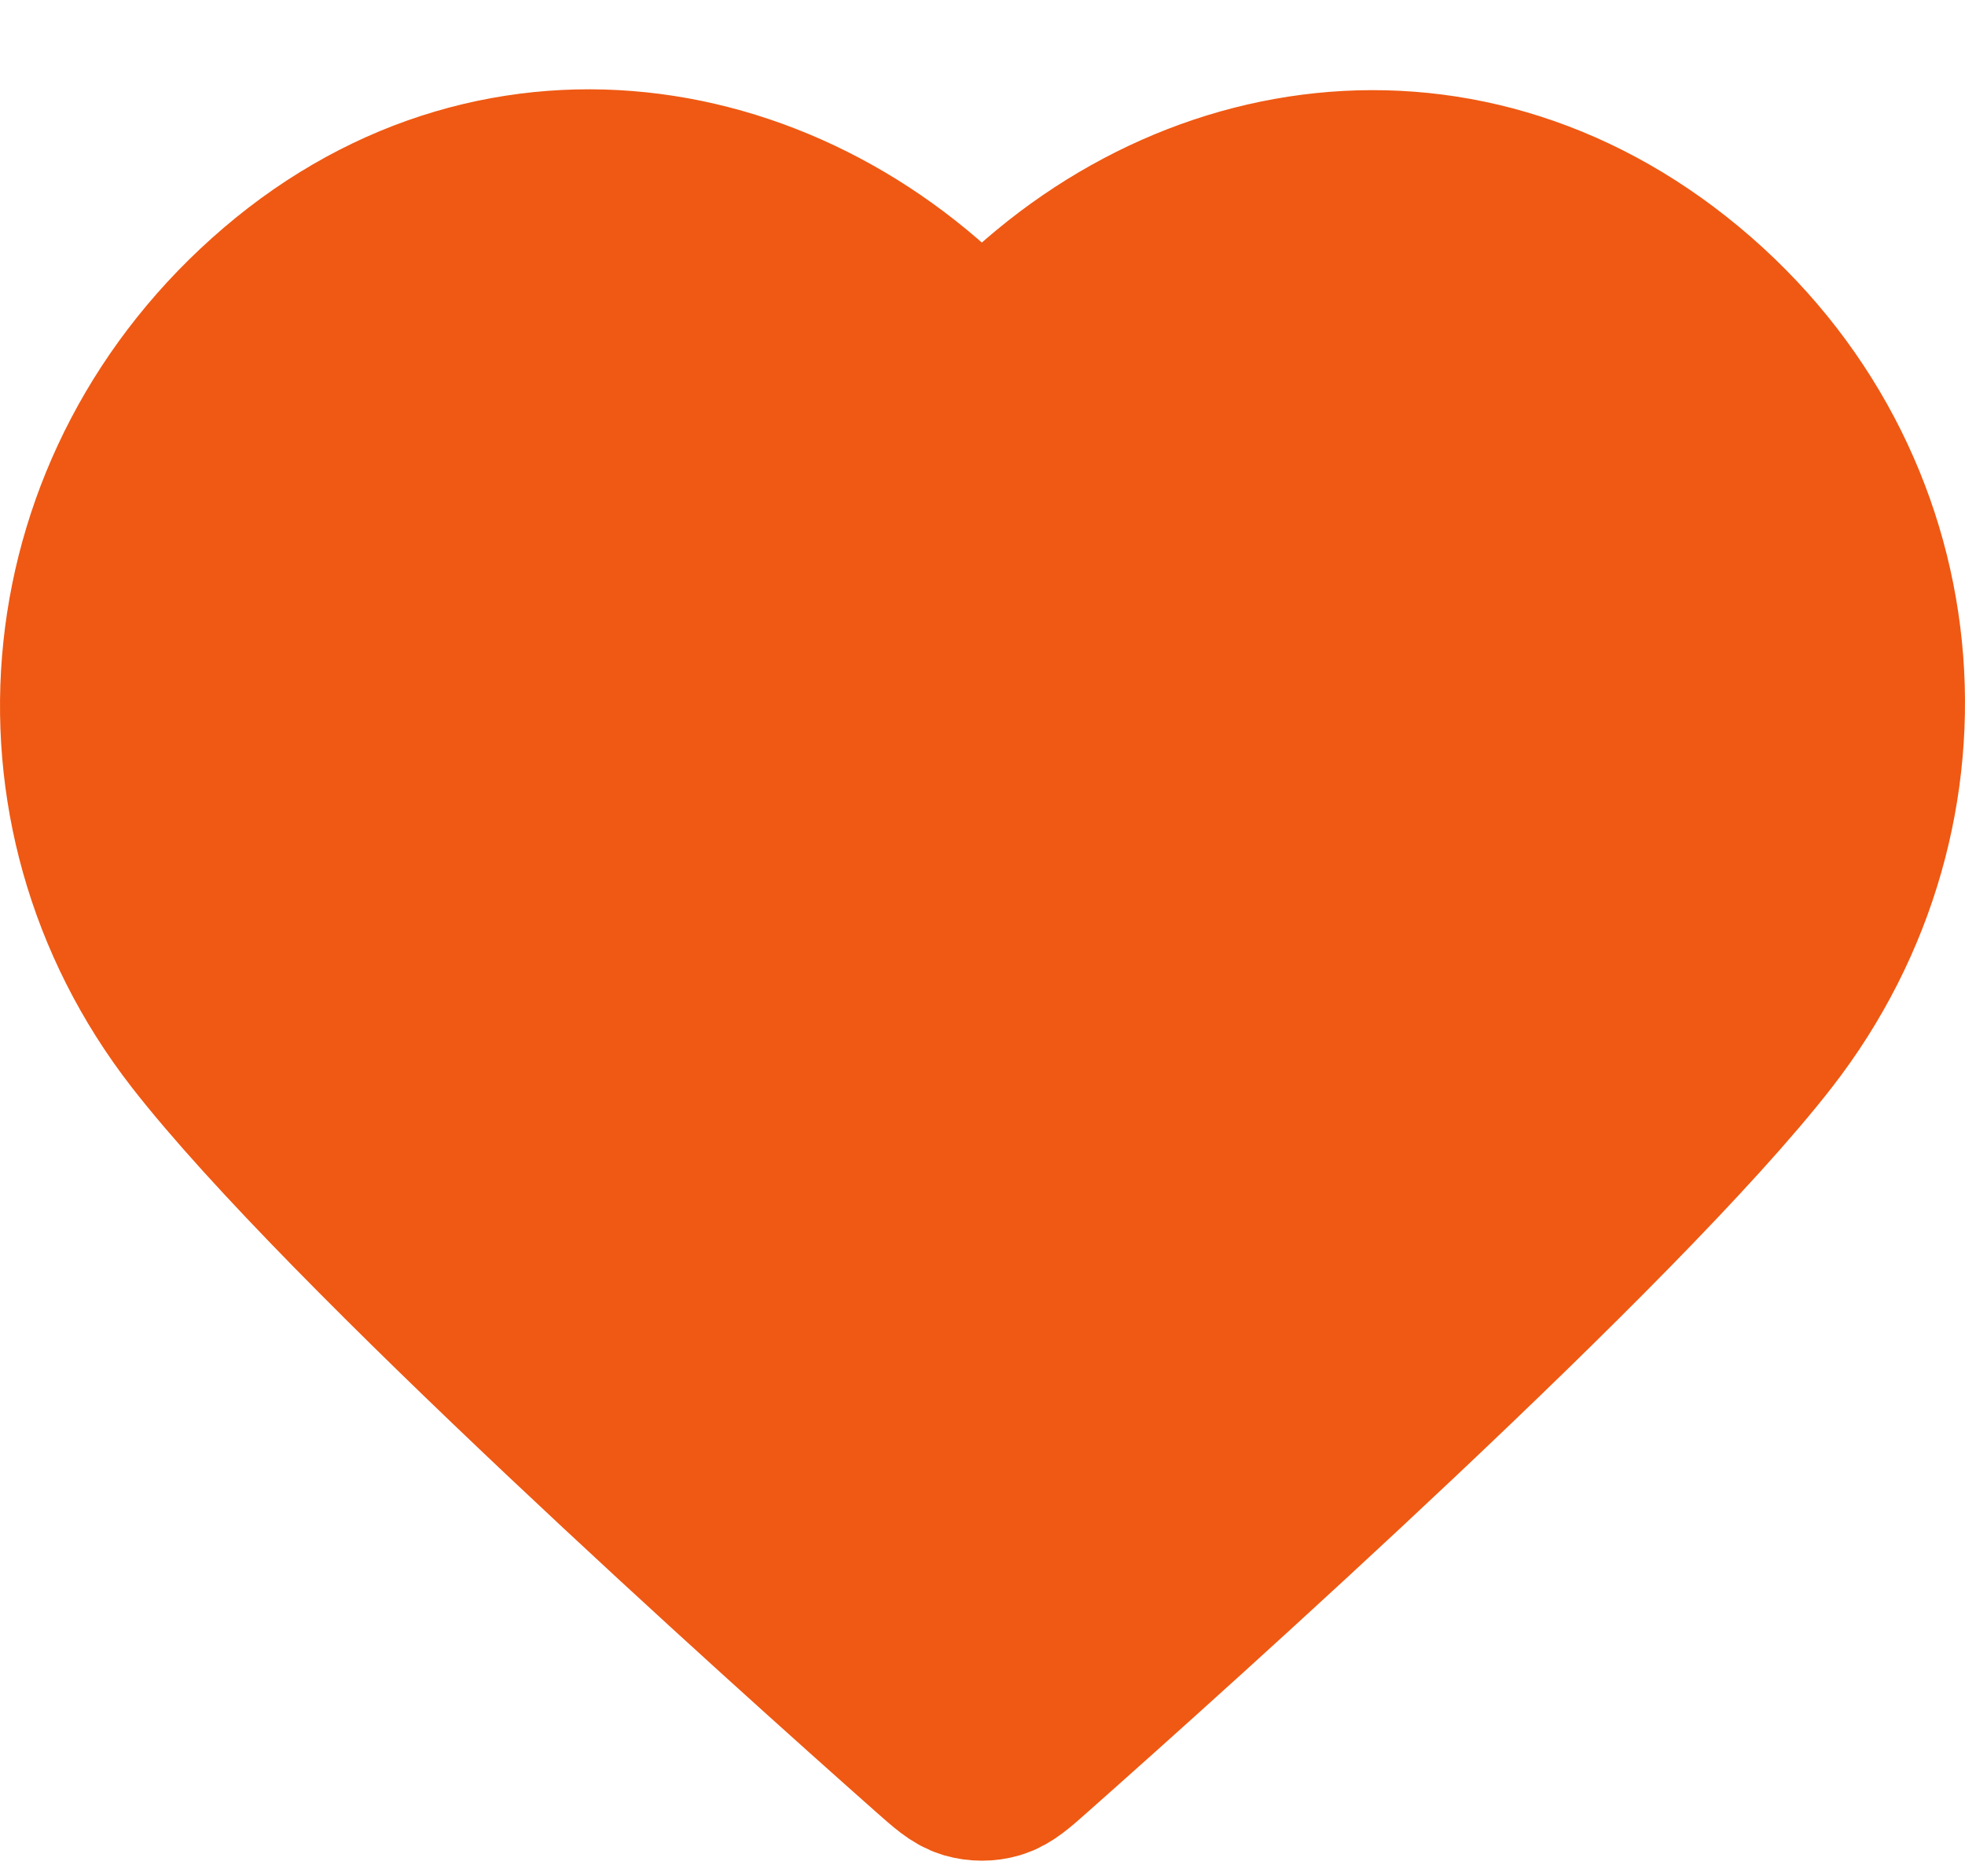
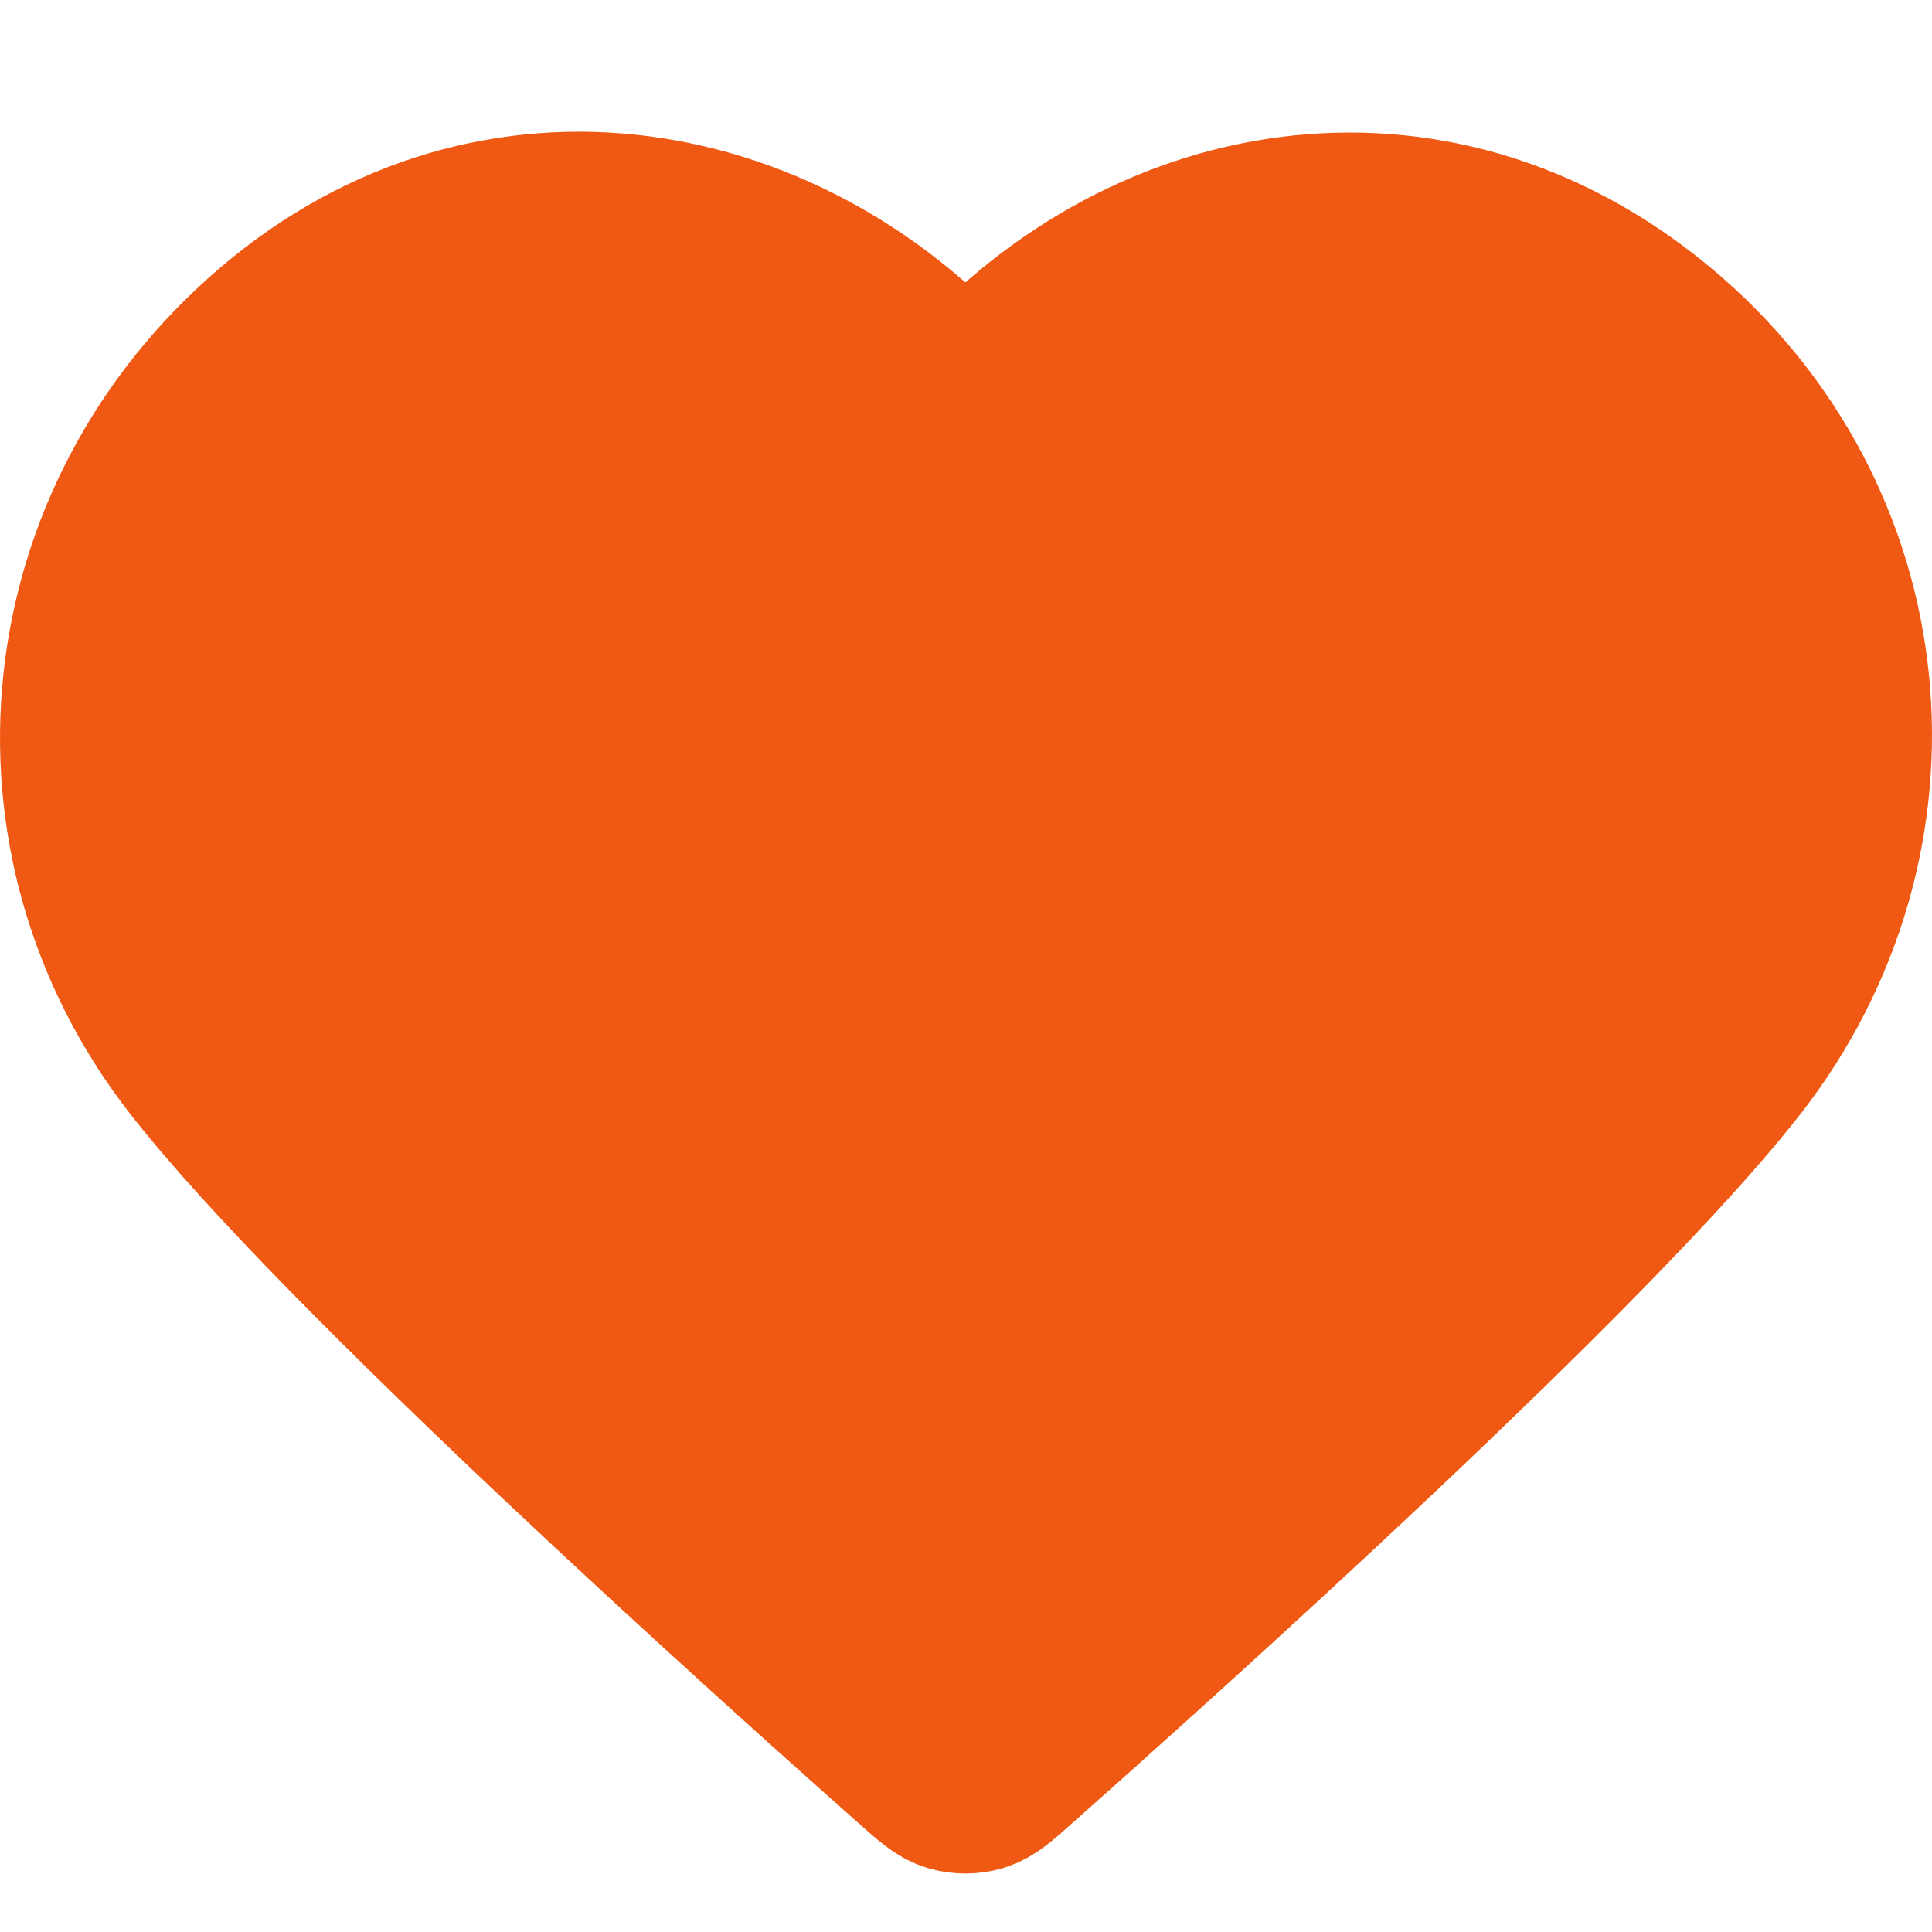
- <svg xmlns="http://www.w3.org/2000/svg" width="22" height="21" viewBox="0 0 22 21" fill="none">
+ <svg xmlns="http://www.w3.org/2000/svg" width="30" height="30" viewBox="0 0 22 21" fill="none">
  <path fill-rule="evenodd" clip-rule="evenodd" d="M10.993 4.136C8.994 1.798 5.66 1.17 3.155 3.31C0.65 5.45 0.297 9.029 2.264 11.56C3.9 13.665 8.85 18.104 10.472 19.541C10.654 19.702 10.744 19.782 10.85 19.814C10.943 19.841 11.044 19.841 11.136 19.814C11.242 19.782 11.333 19.702 11.514 19.541C13.136 18.104 18.087 13.665 19.722 11.56C21.689 9.029 21.38 5.428 18.832 3.31C16.284 1.192 12.992 1.798 10.993 4.136Z" fill="#EF5913" stroke="#EF5913" stroke-width="2" stroke-linecap="round" stroke-linejoin="round" />
</svg>
